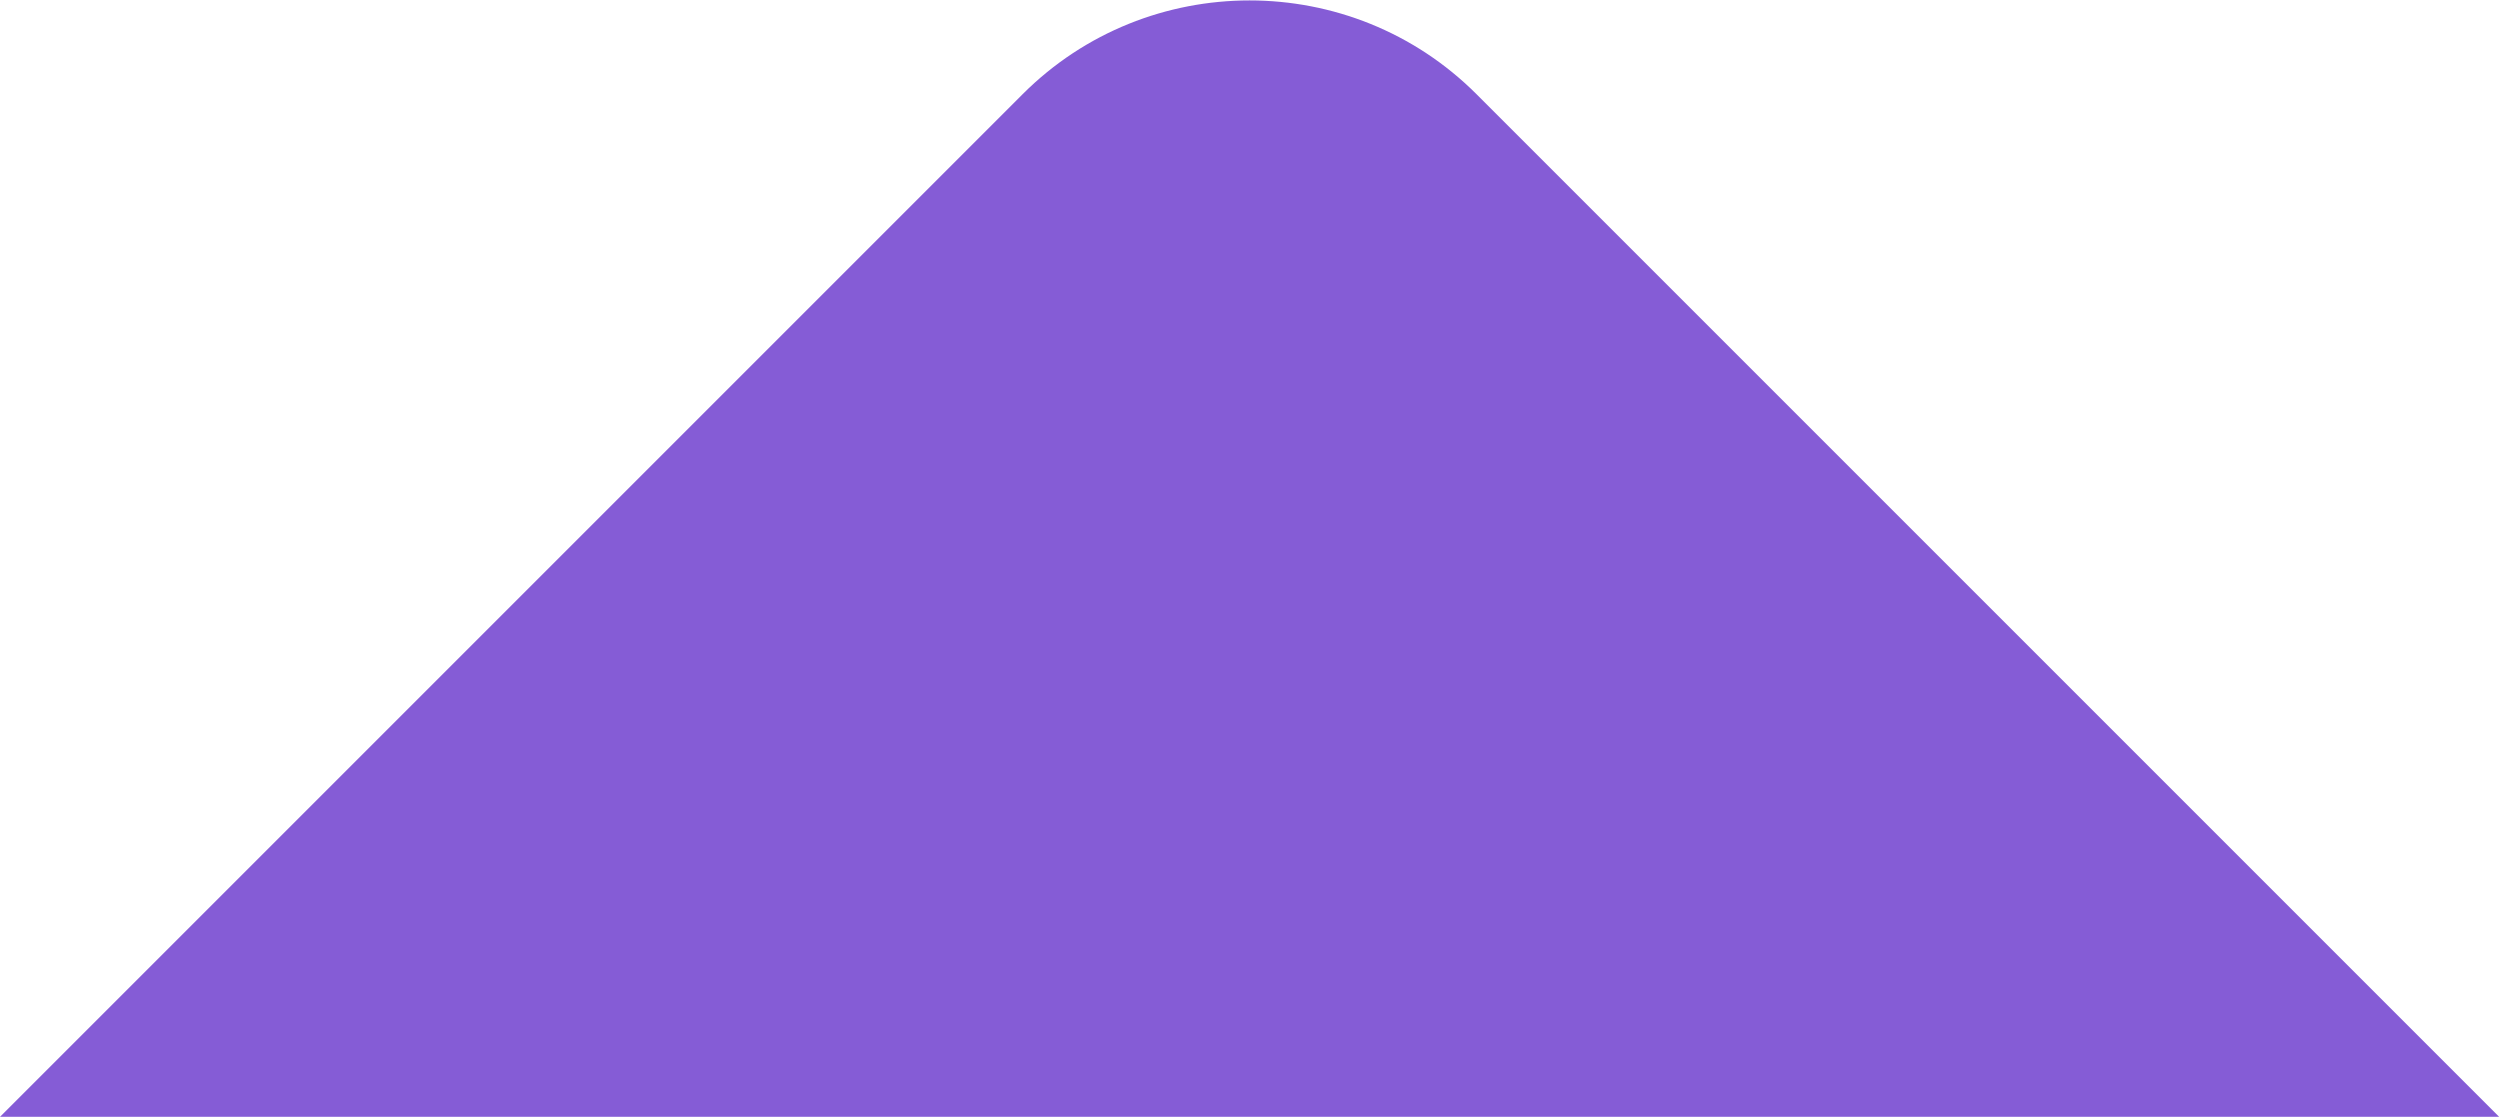
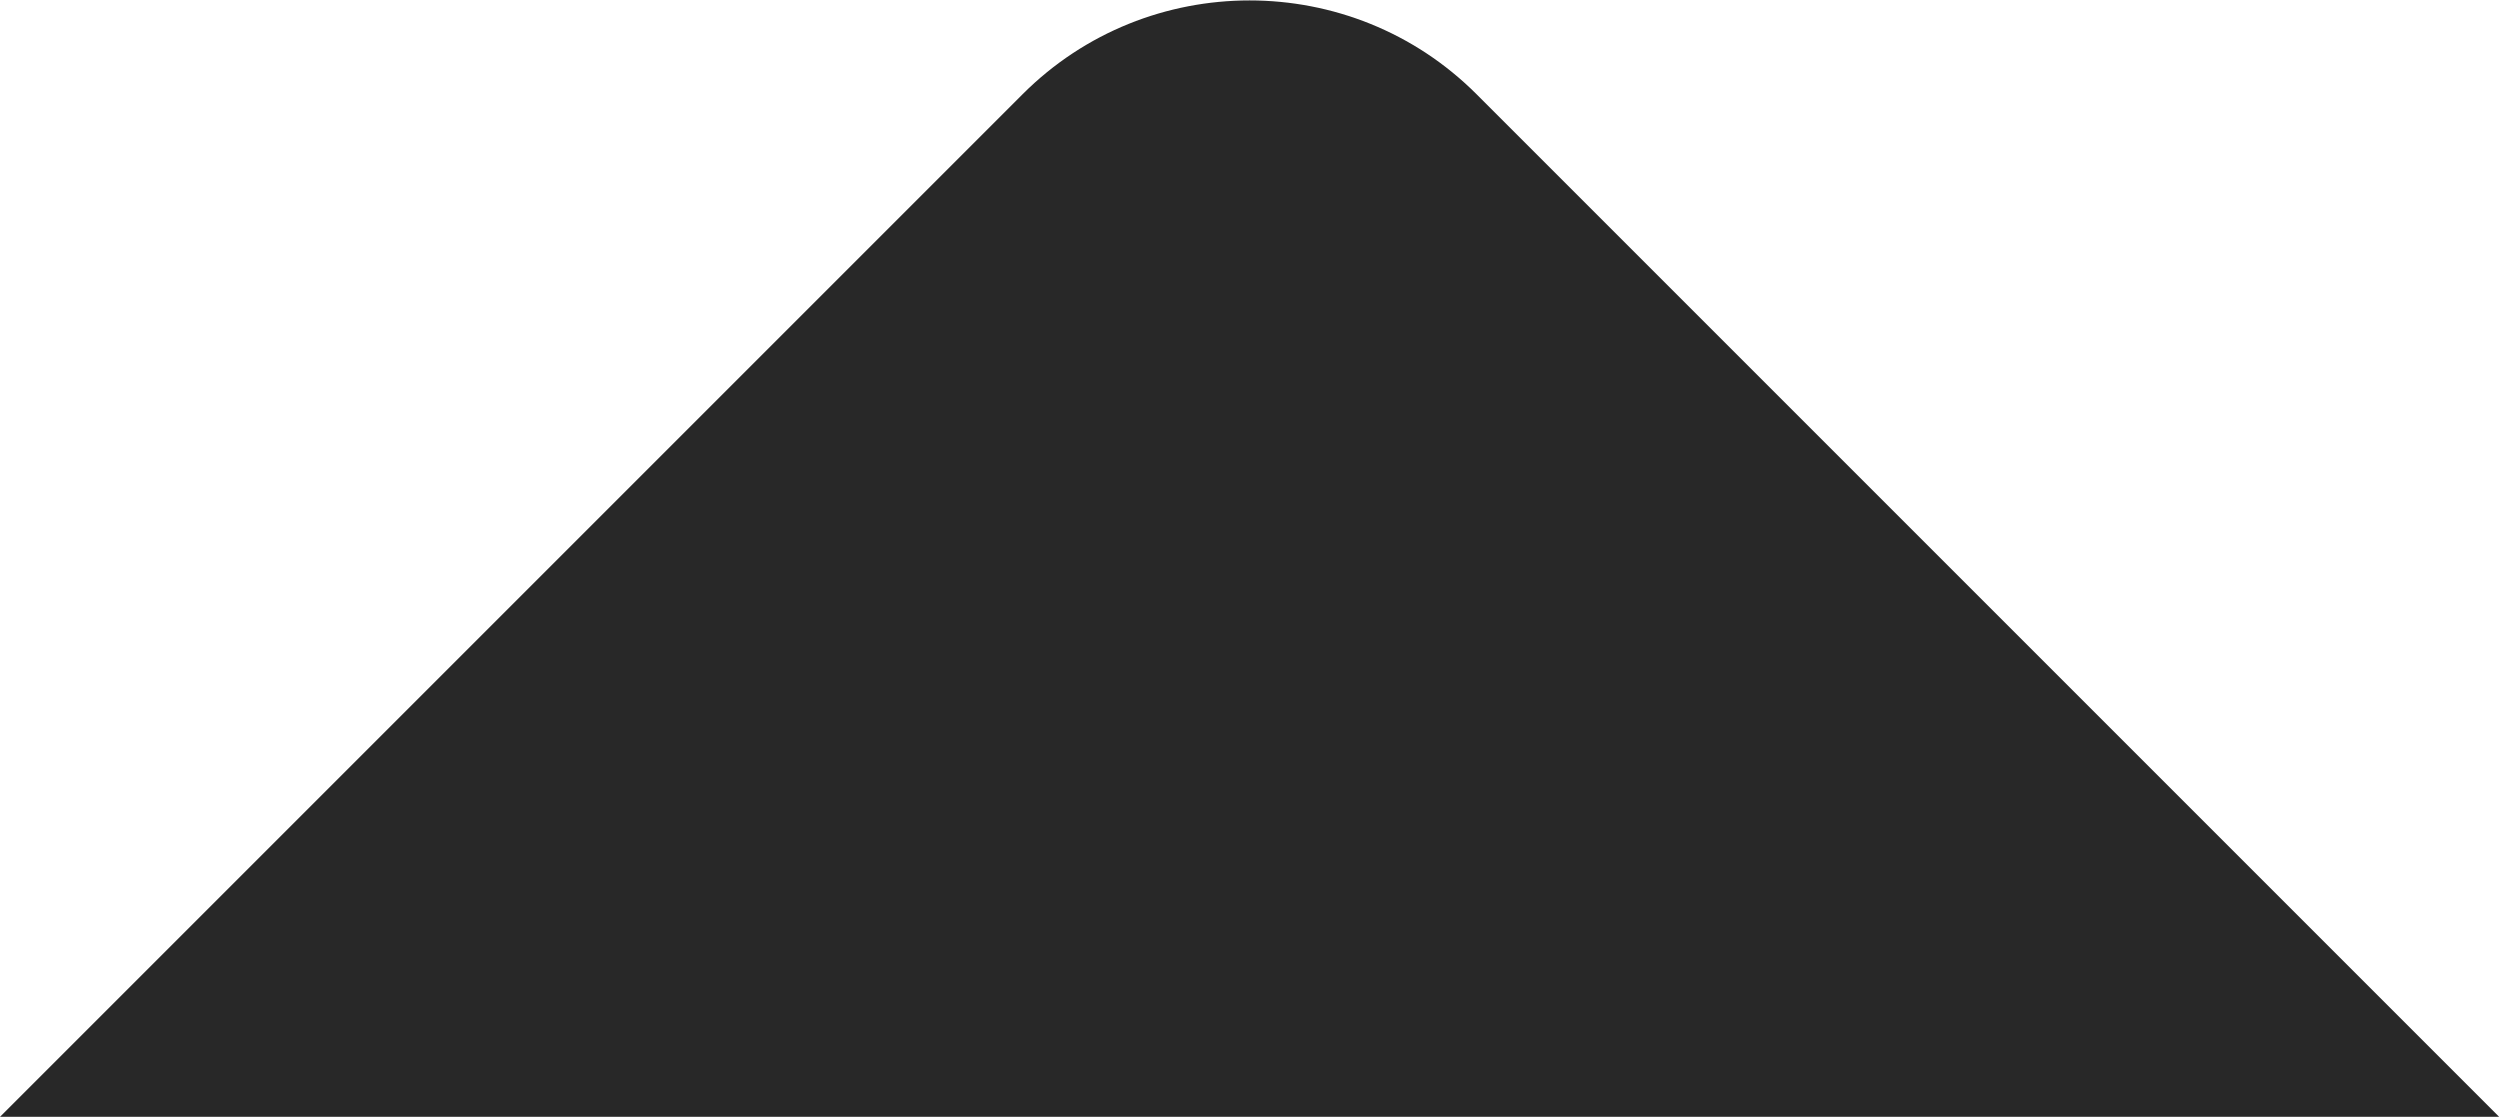
<svg xmlns="http://www.w3.org/2000/svg" id="Layer_2" data-name="Layer 2" viewBox="0 0 29.19 13.04">
  <defs>
    <style>
      .cls-1 {
-         fill: #855cd6;
+         fill: #282828;
      }
    </style>
  </defs>
  <g id="Layer_1-2" data-name="Layer 1">
    <path class="cls-1" d="M29.19,13.04H0L11.94,1.1c1.46-1.46,3.84-1.46,5.3,0l11.94,11.94Z" />
  </g>
</svg>
